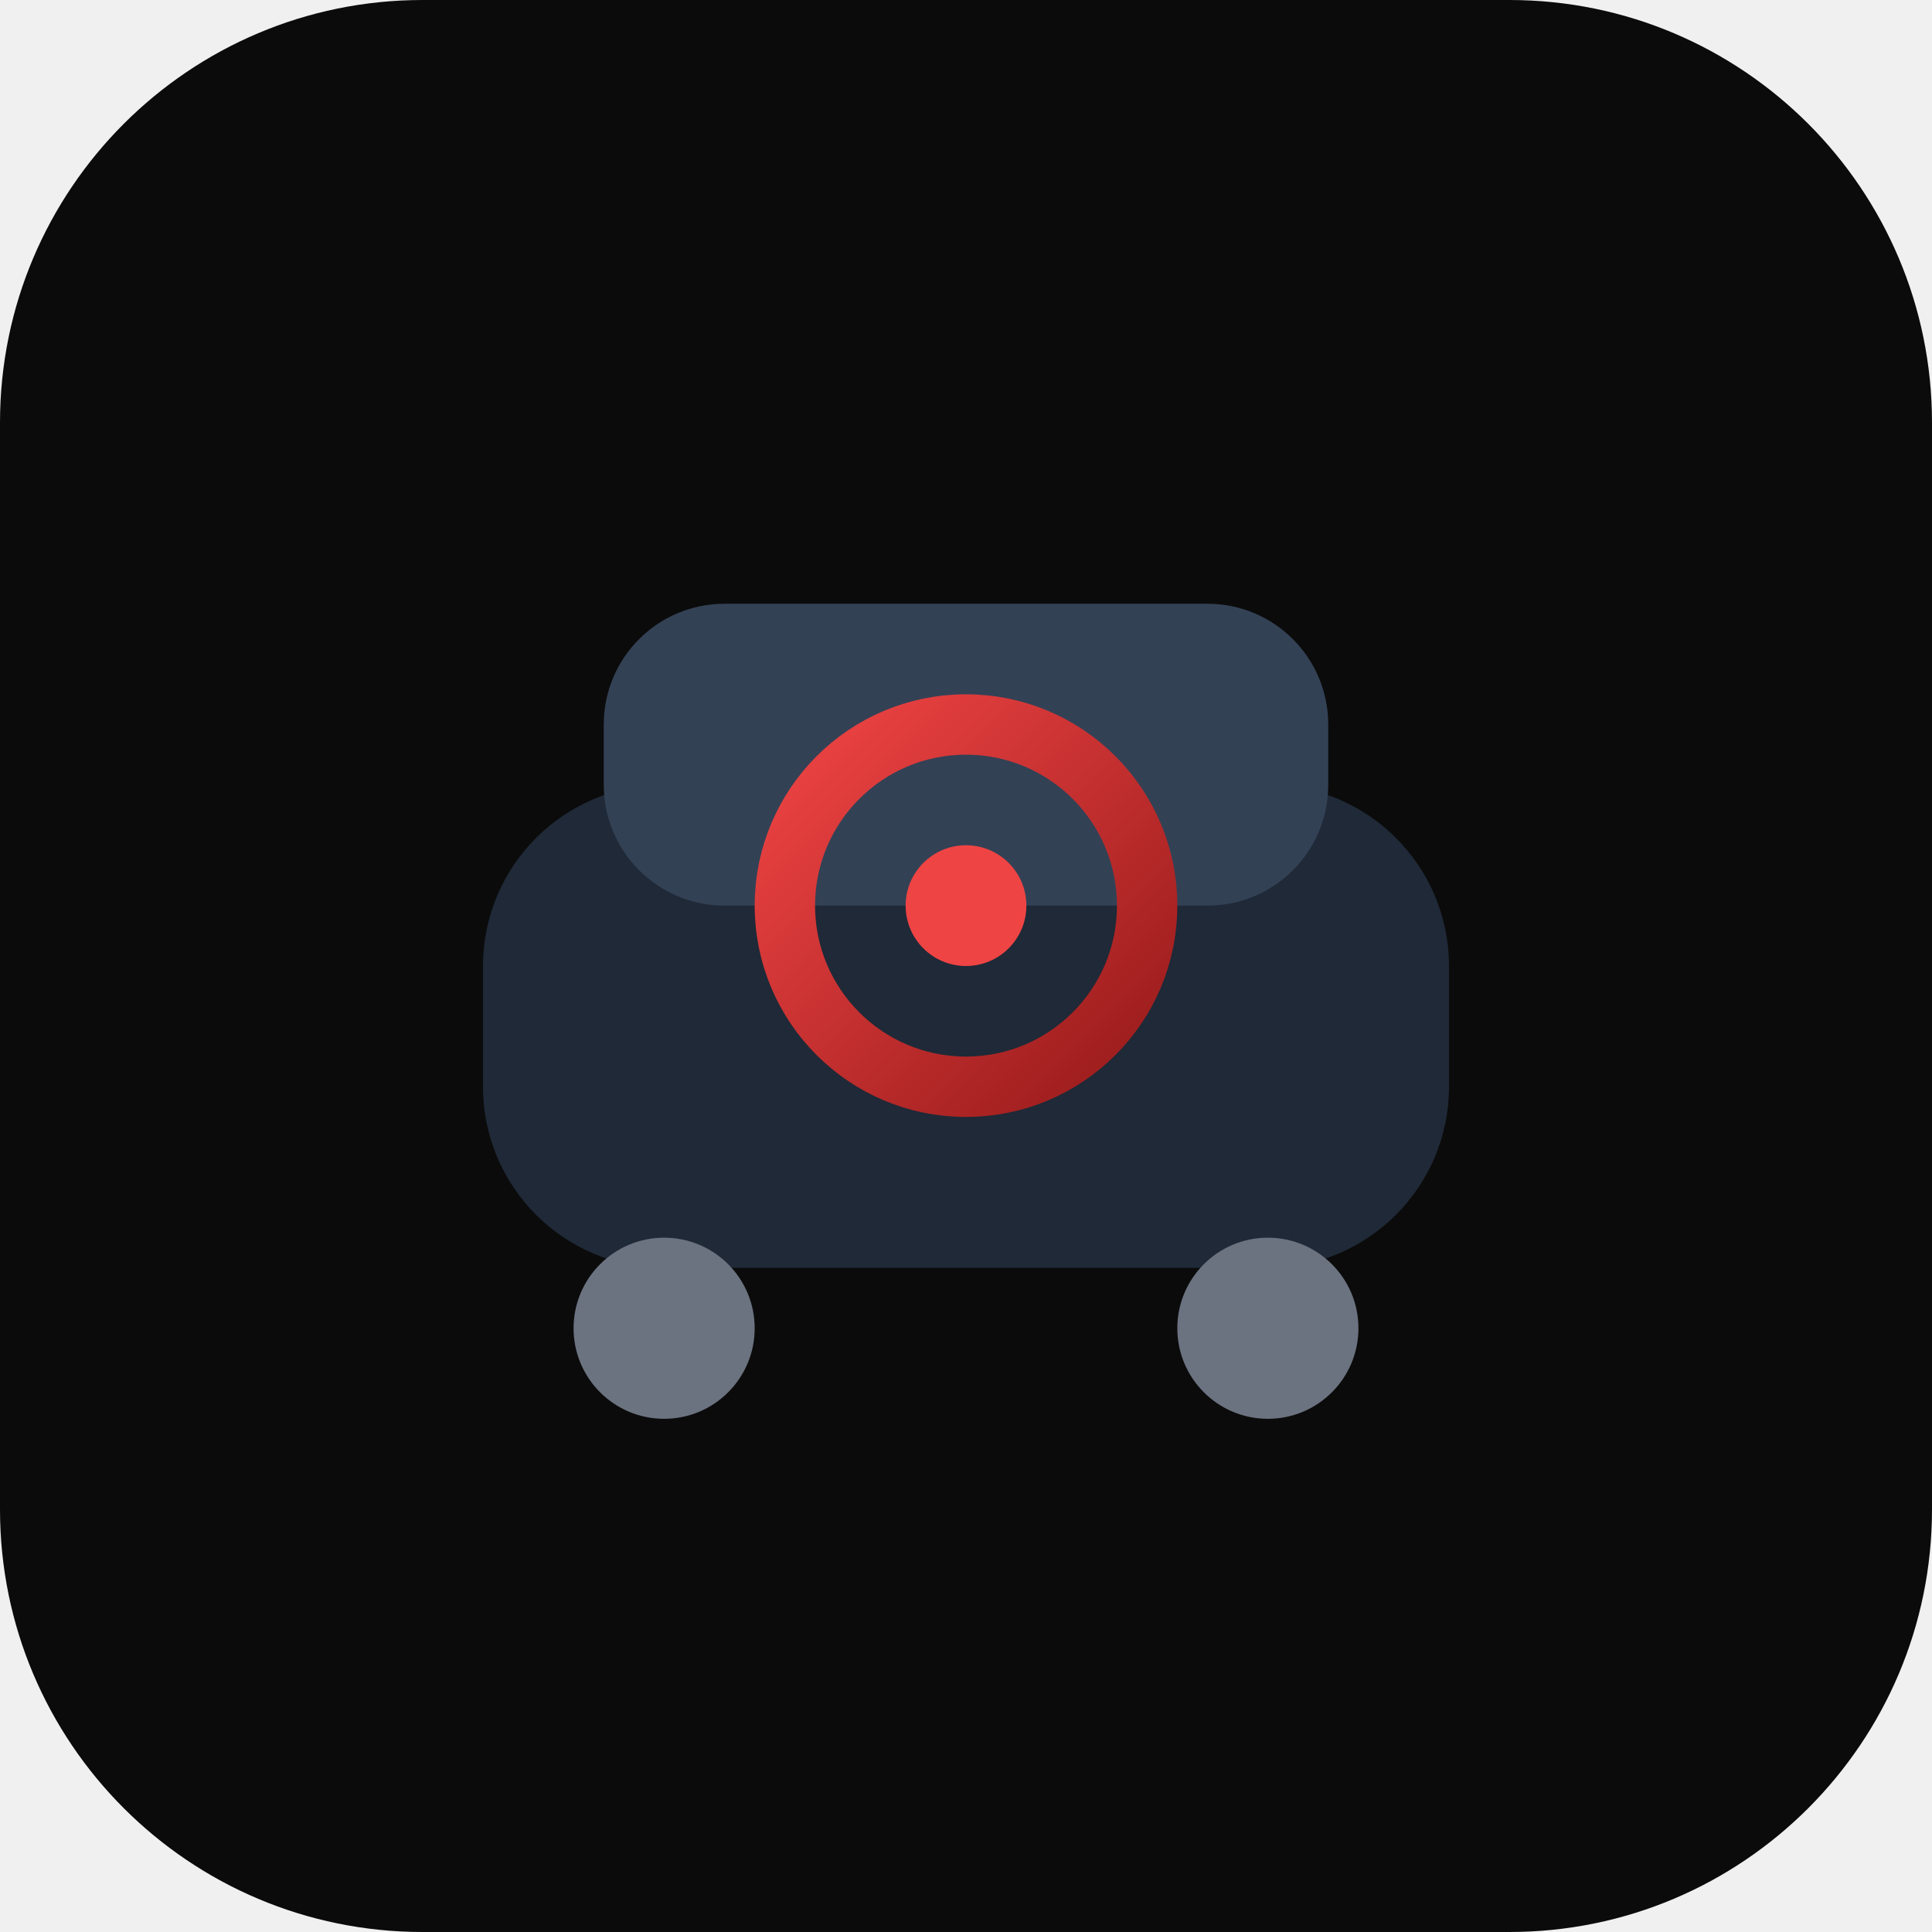
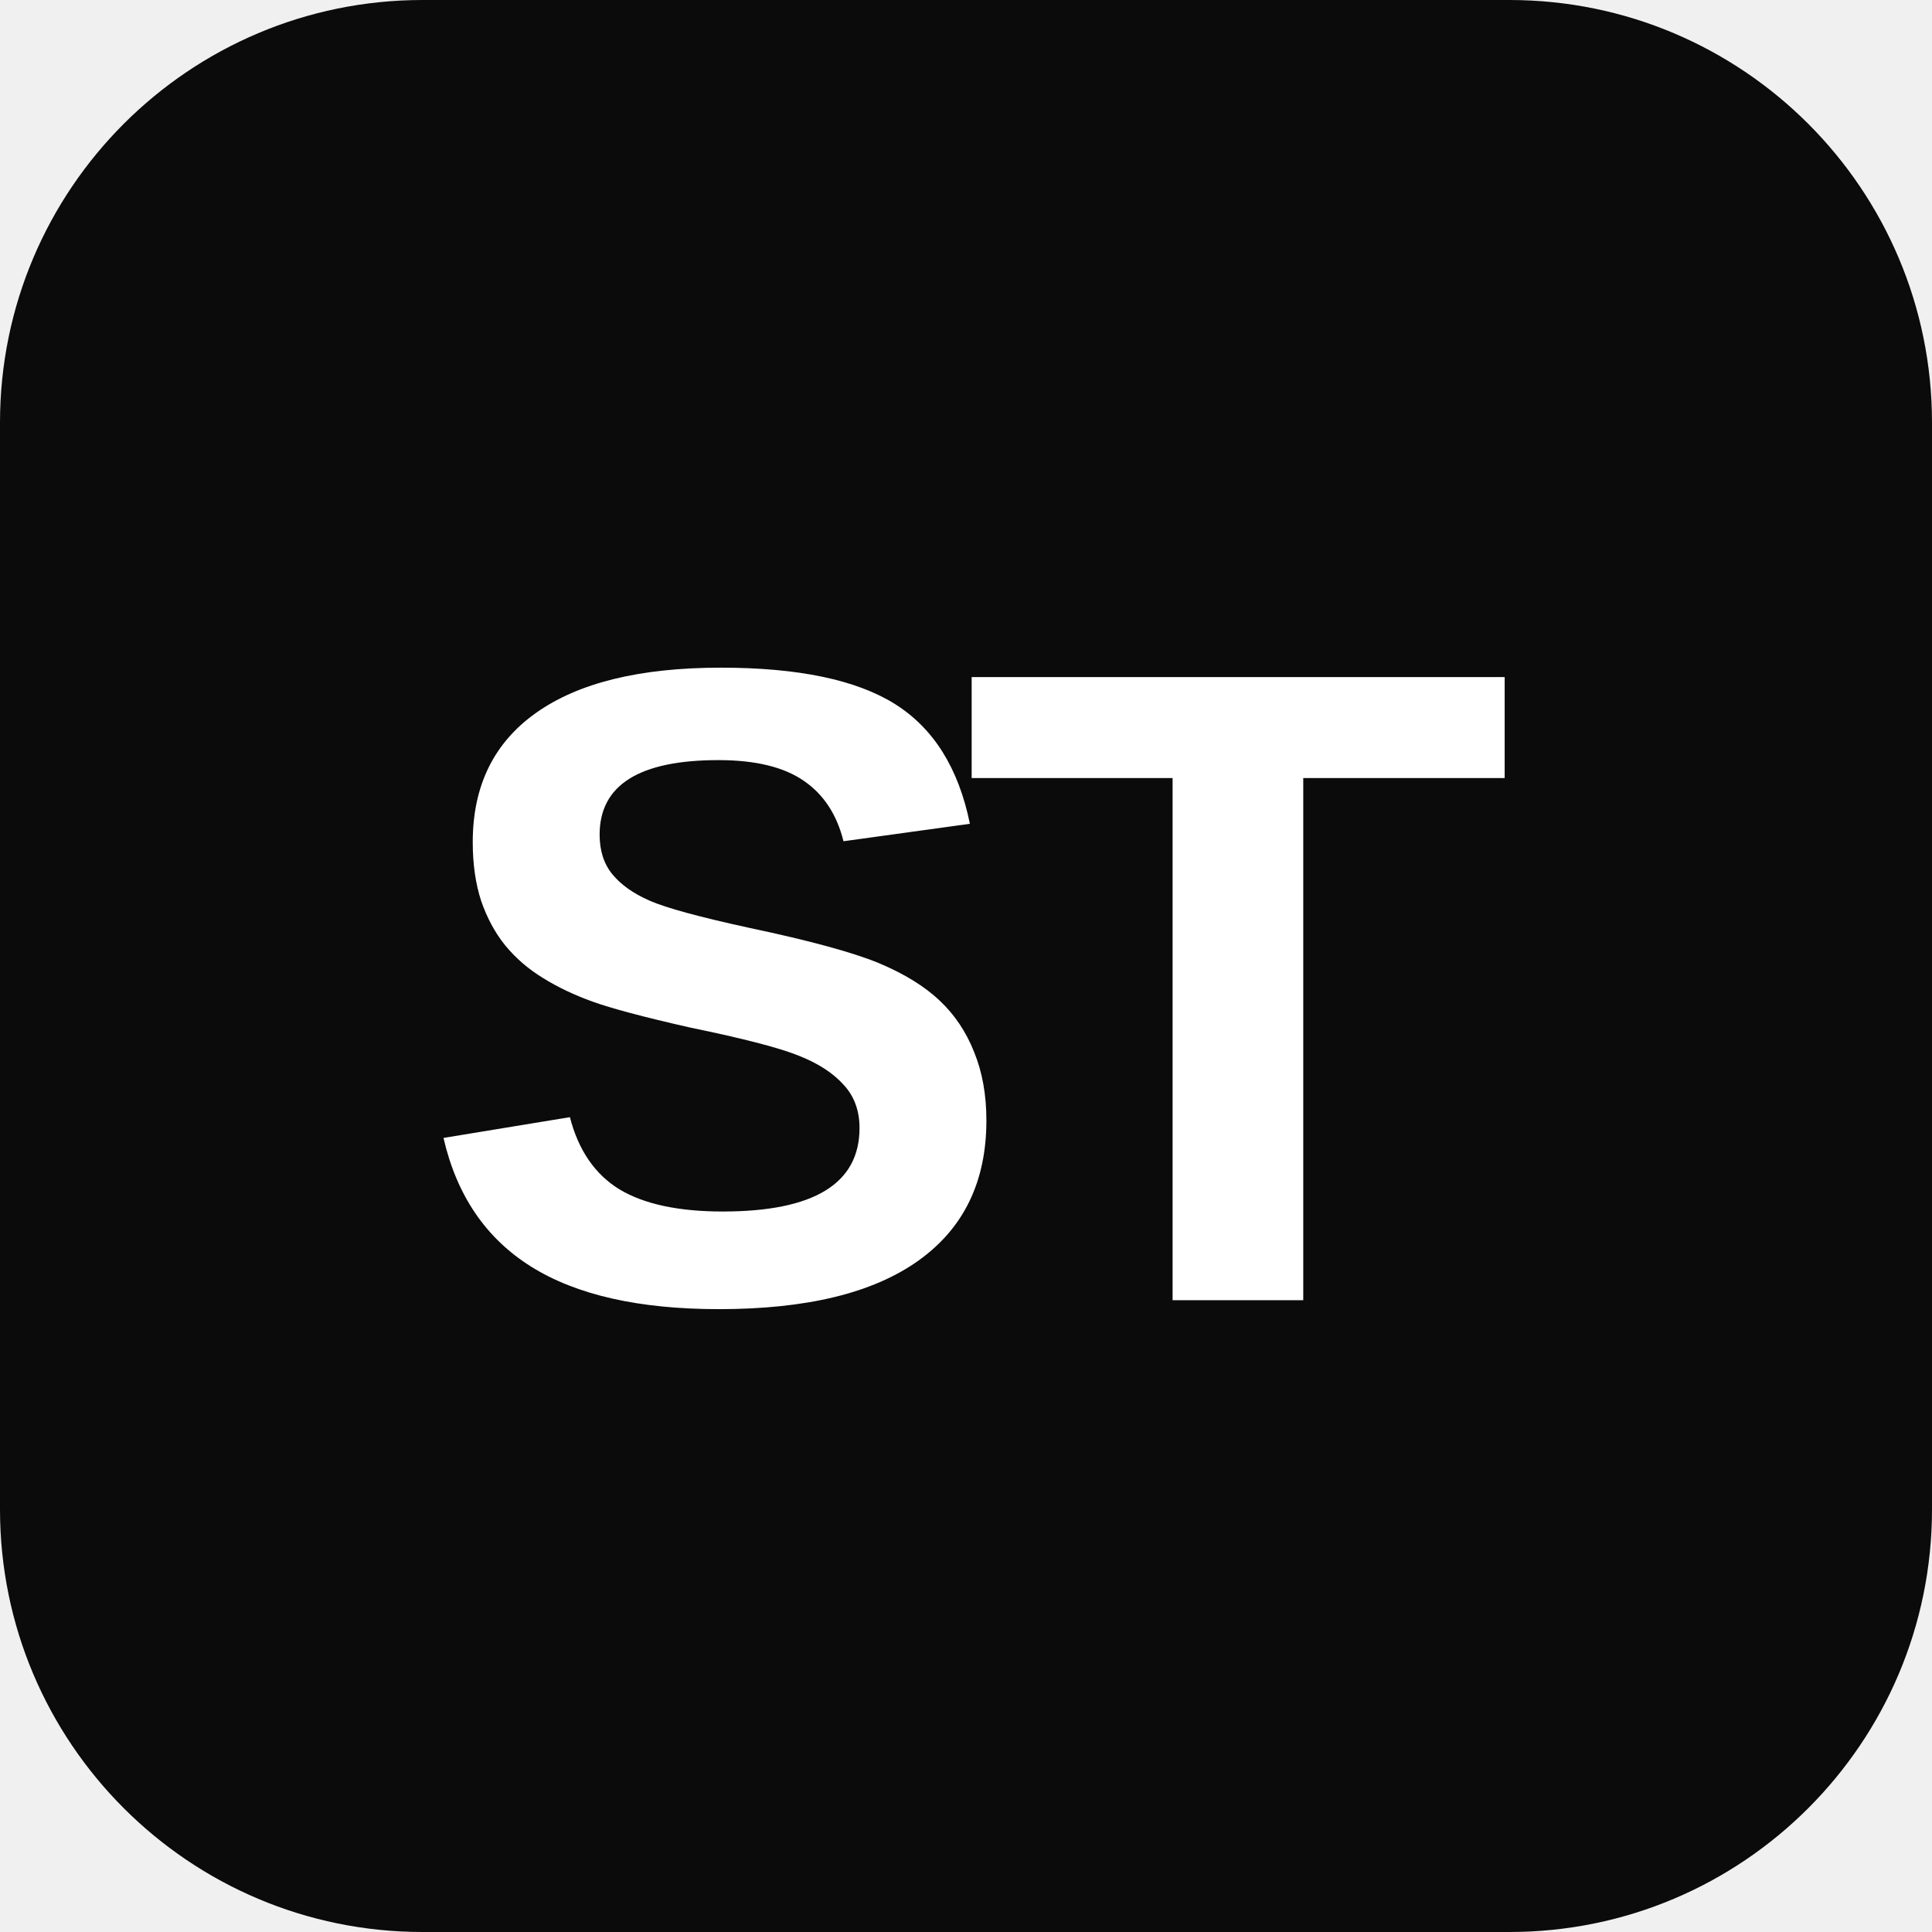
<svg xmlns="http://www.w3.org/2000/svg" viewBox="0 0 64 64">
-   <defs>
-     <linearGradient id="g" x1="0" y1="0" x2="1" y2="1">
-       <stop offset="0%" stop-color="#ef4444" />
-       <stop offset="100%" stop-color="#991b1b" />
-     </linearGradient>
-   </defs>
  <rect width="64" height="64" rx="14" fill="#0b0b0b" />
-   <rect x="16" y="26" width="32" height="16" rx="6" fill="#1f2937" />
-   <rect x="20" y="20" width="24" height="10" rx="4" fill="#334155" />
-   <circle cx="22" cy="44" r="3" fill="#6b7280" />
-   <circle cx="42" cy="44" r="3" fill="#6b7280" />
-   <circle cx="32" cy="30" r="6" fill="none" stroke="url(#g)" stroke-width="2" />
-   <circle cx="32" cy="30" r="2" fill="#ef4444" />
+   <text x="50%" y="54%" text-anchor="middle" dominant-baseline="middle" font-family="Arial, Helvetica, sans-serif" font-size="30" font-weight="700" fill="#ffffff" letter-spacing="-2">
+     ST
+   </text>
</svg>
